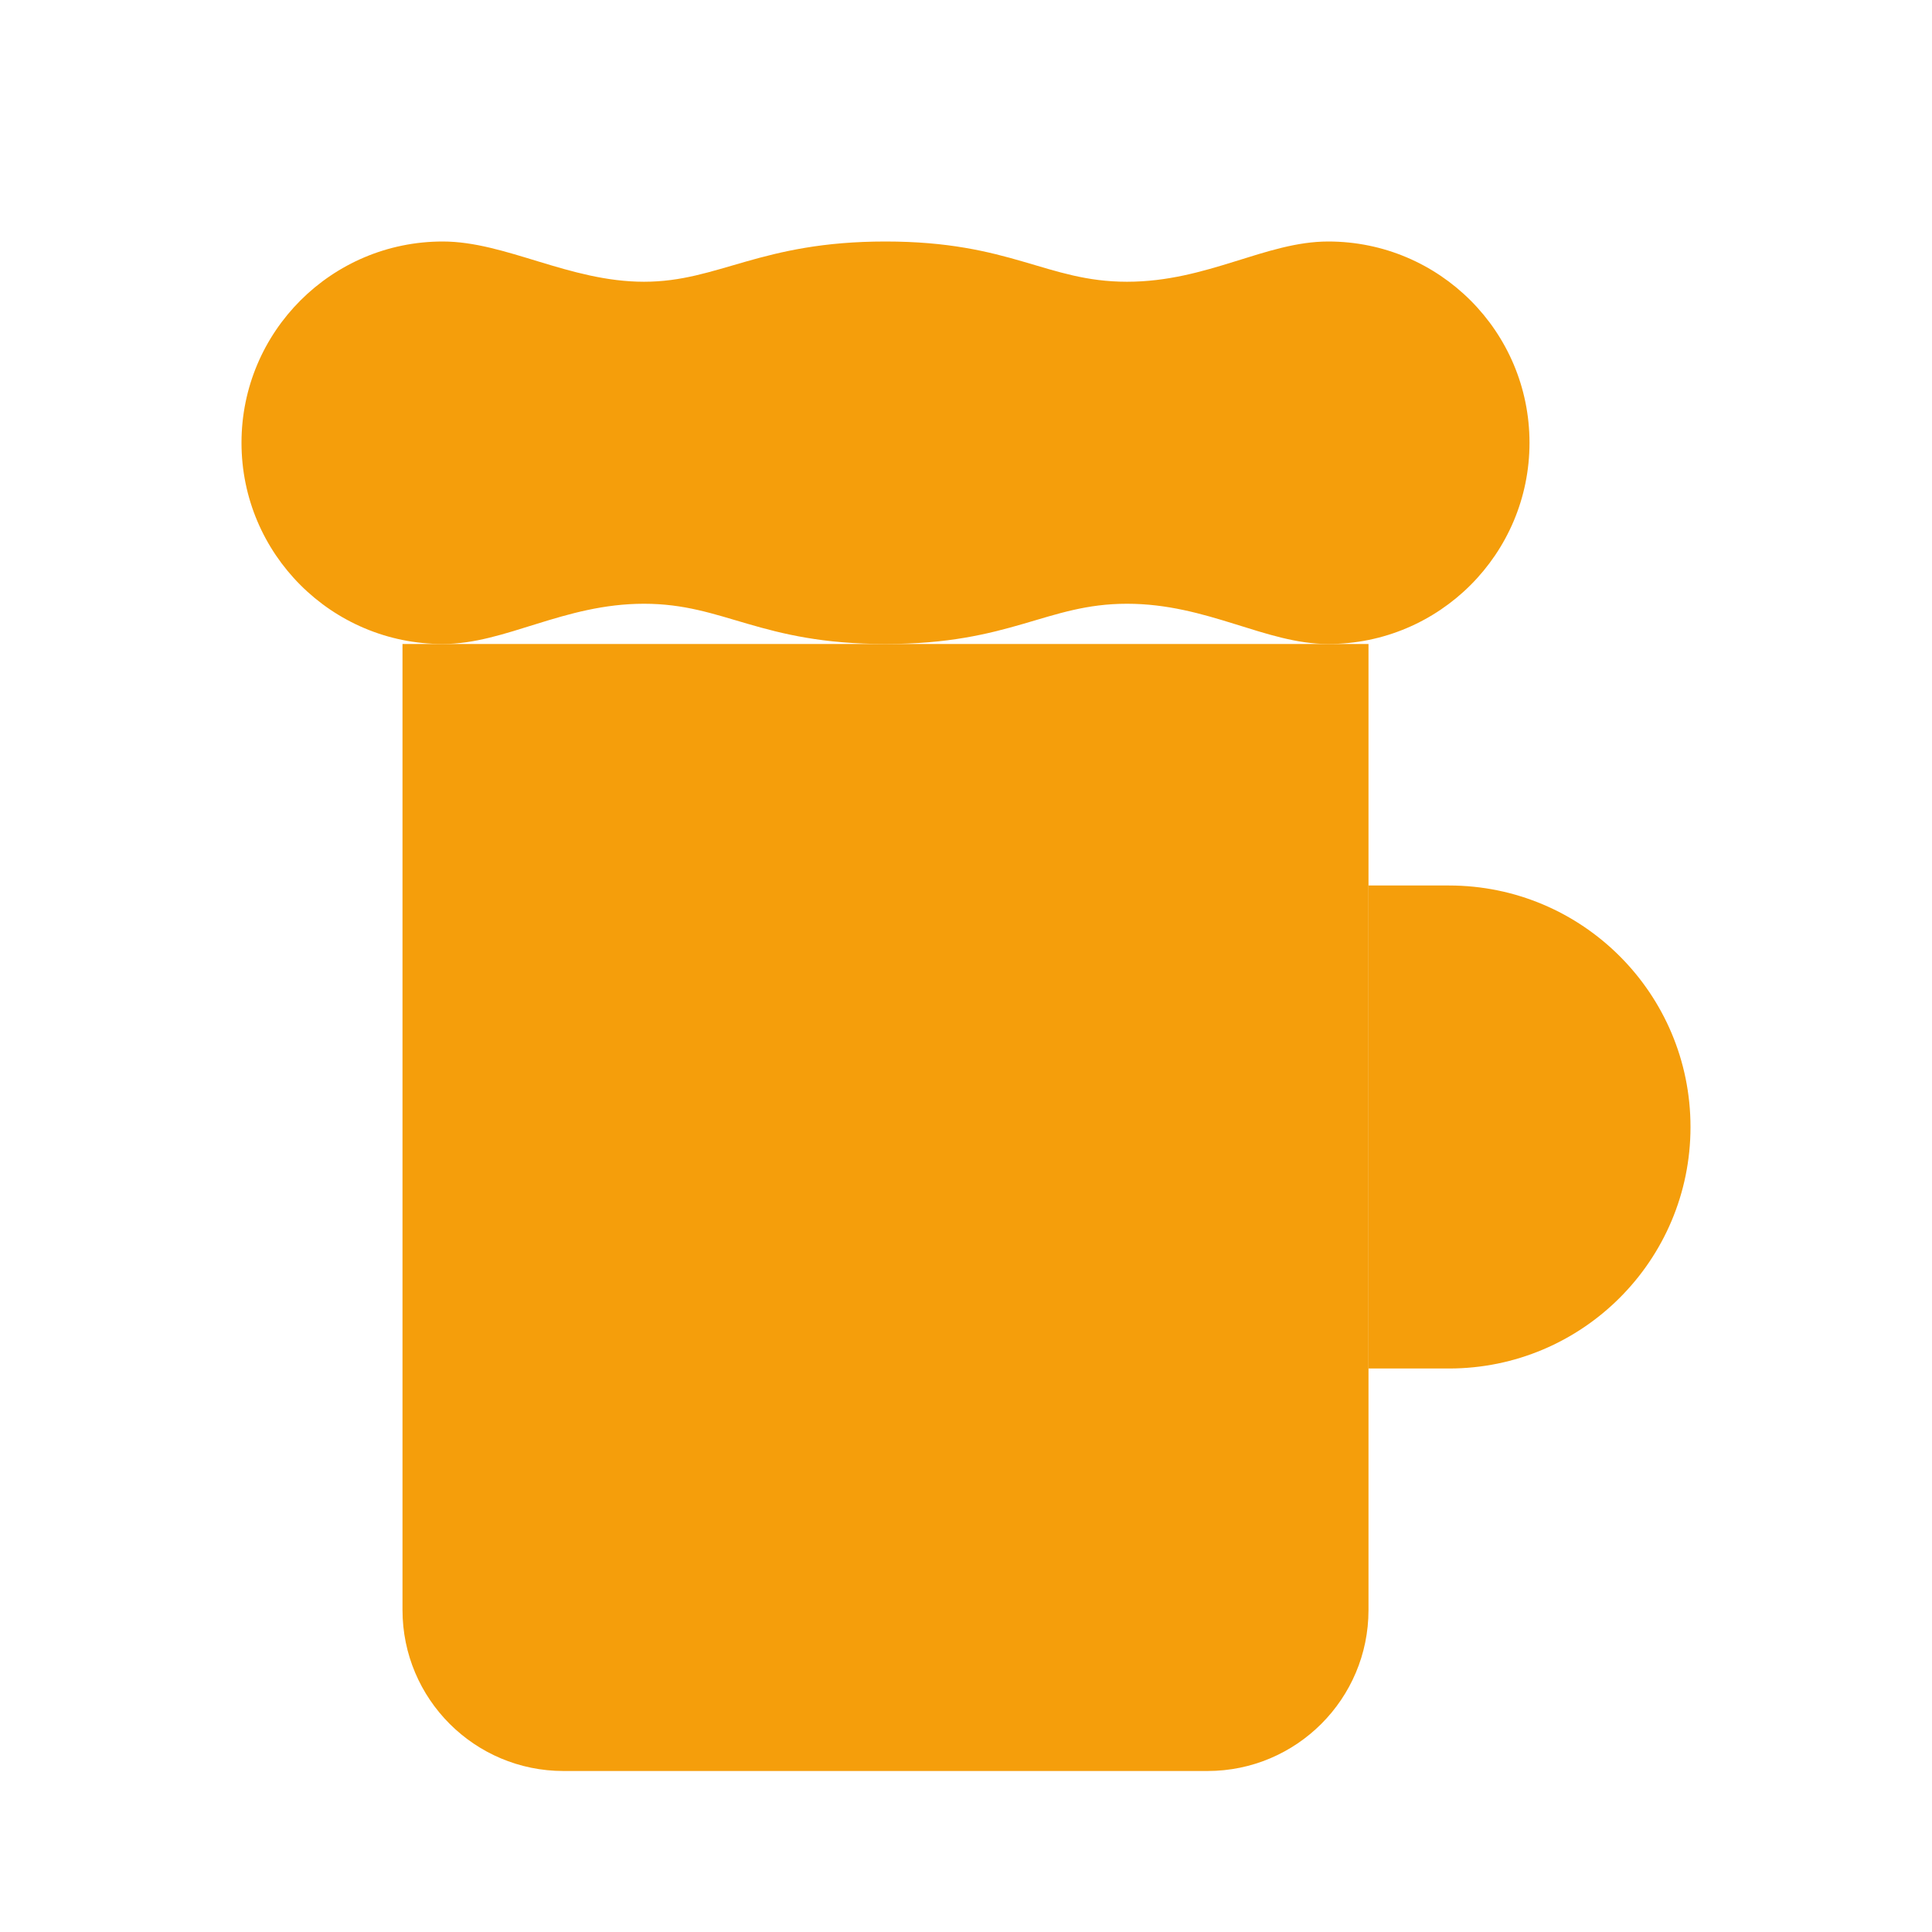
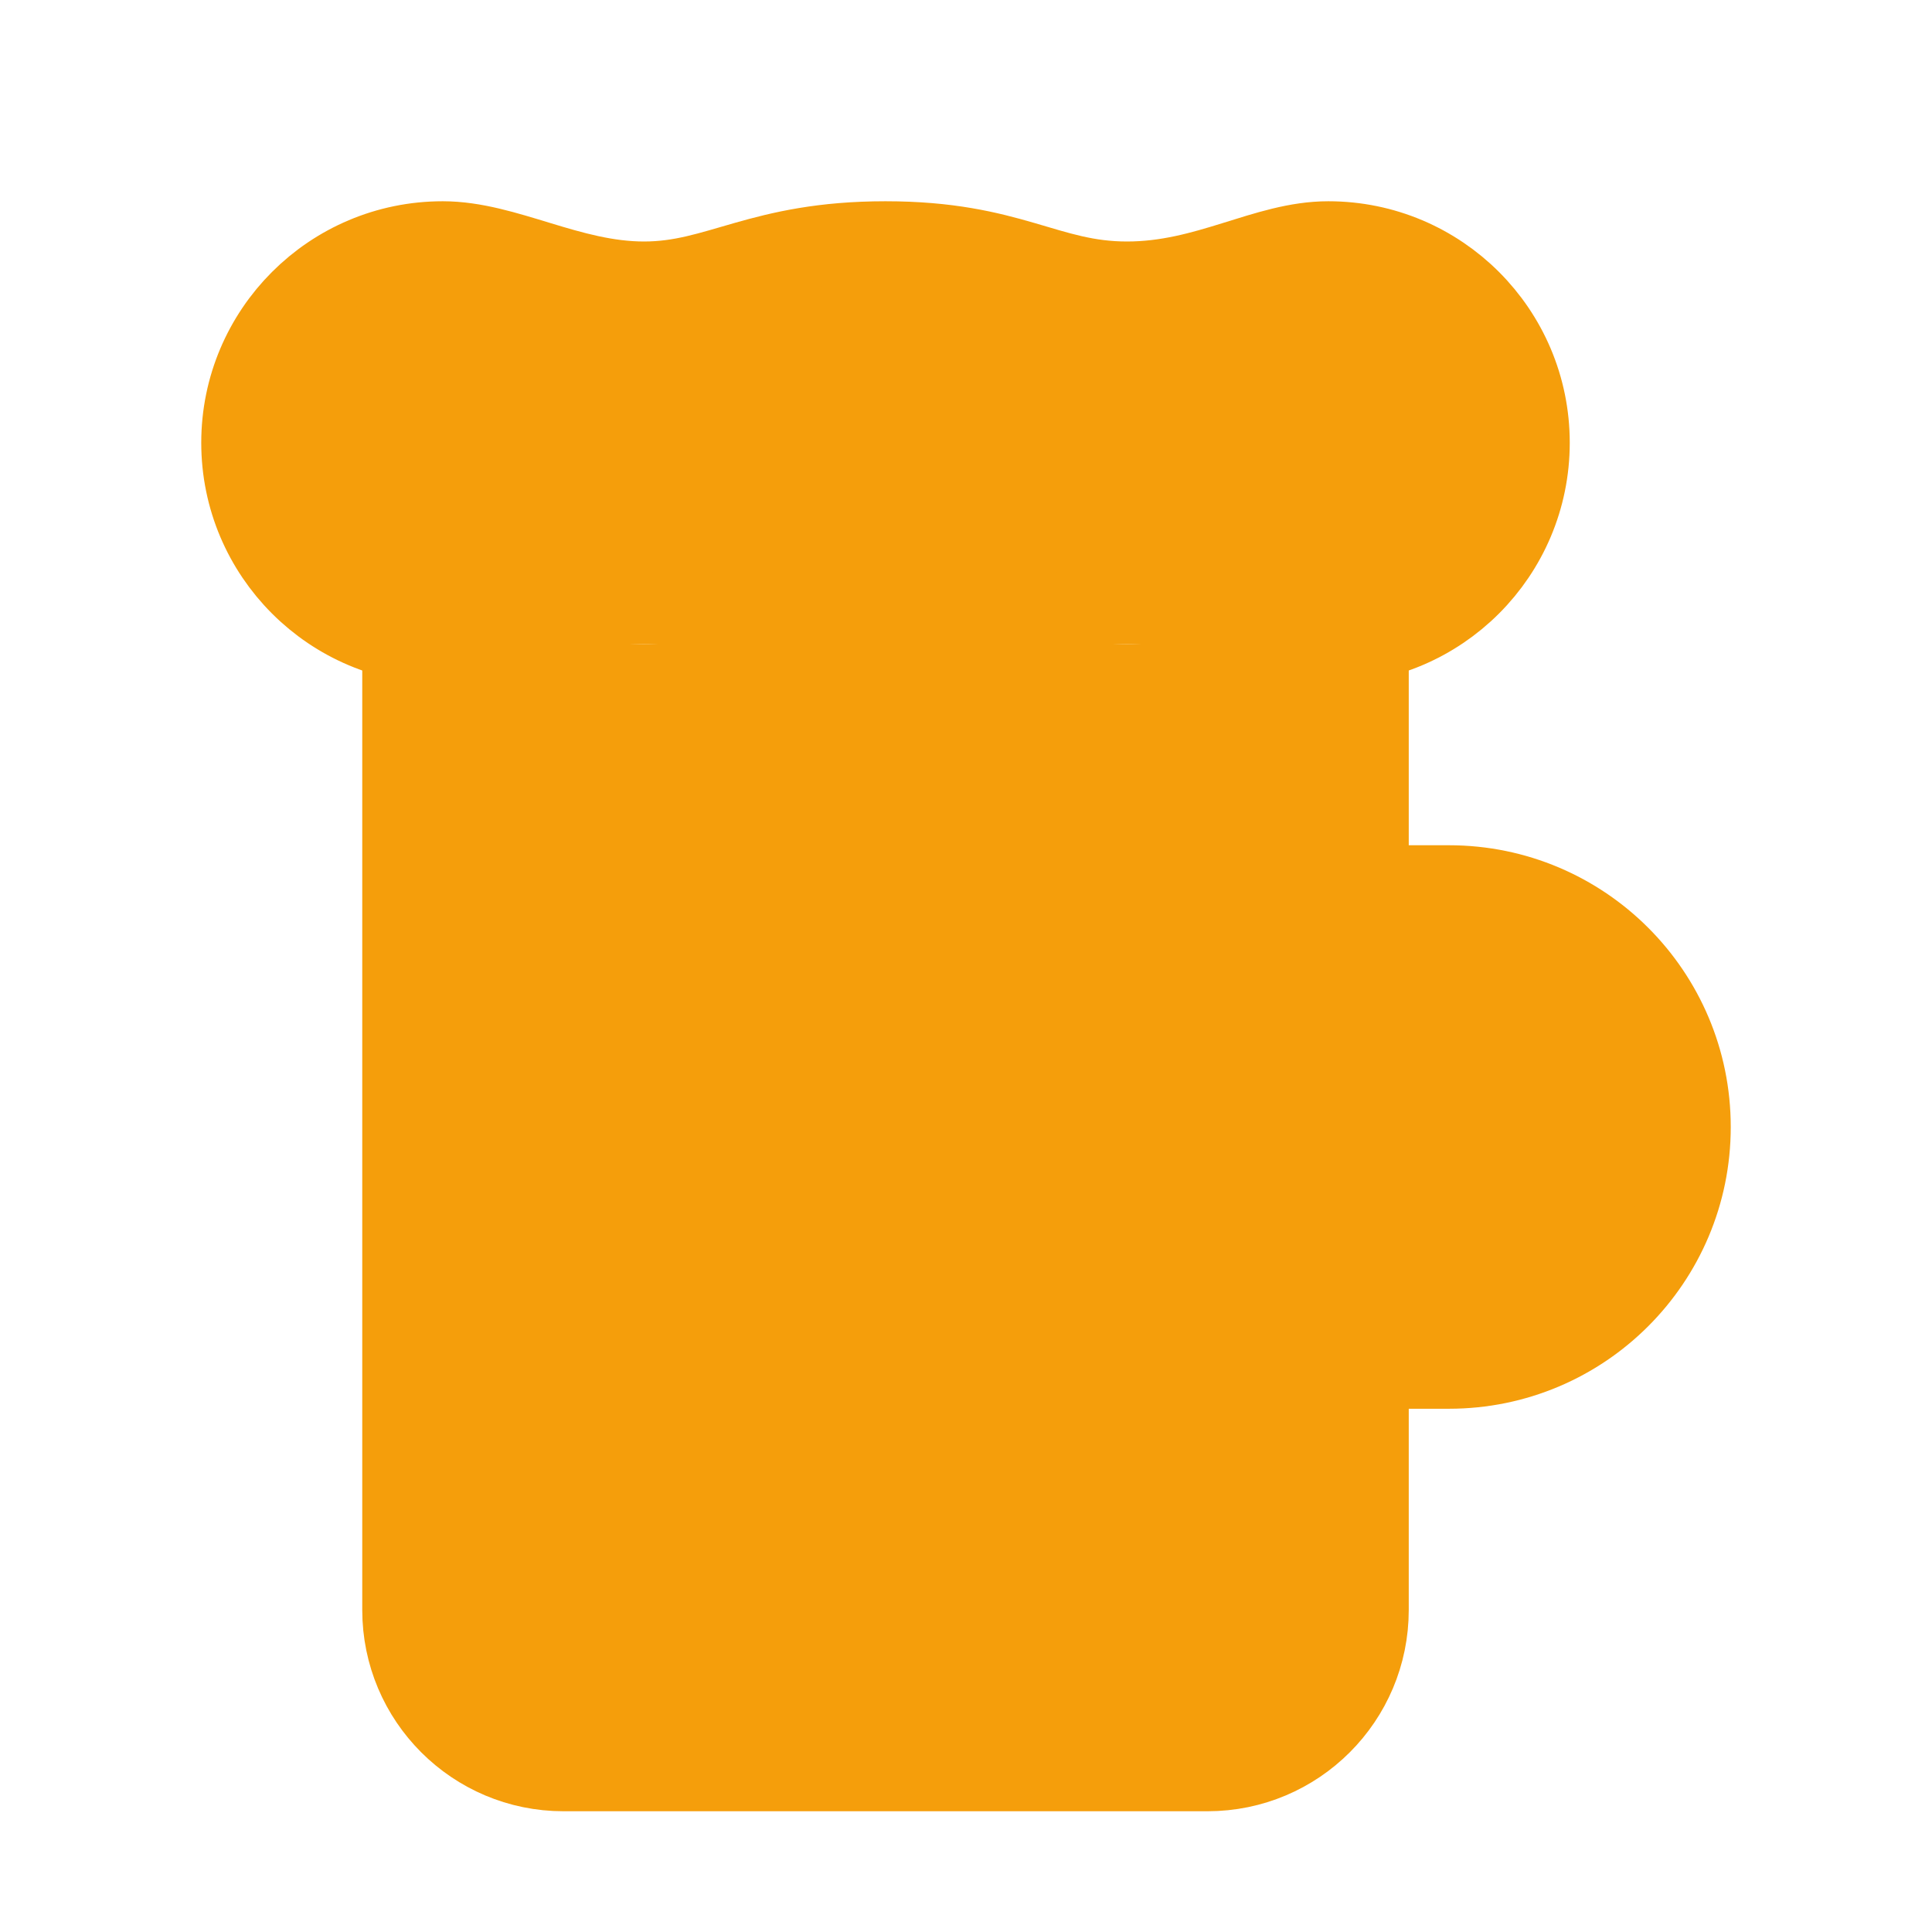
- <svg xmlns="http://www.w3.org/2000/svg" viewBox="0 0 24 24" fill="#f59e0b" stroke="none">
+ <svg xmlns="http://www.w3.org/2000/svg" viewBox="0 0 24 24" fill="#f59e0b" stroke="#f59e0b">
  <path d="M17 11h1a3 3 0 0 1 0 6h-1" />
  <path d="M9 12v6" />
  <path d="M13 12v6" />
  <path d="M14 7.5c-1 0-1.44.5-3 .5s-2-.5-3-.5-1.72.5-2.5.5a2.5 2.5 0 0 1 0-5c.78 0 1.57.5 2.5.5S9.44 3 11 3s2 .5 3 .5 1.72-.5 2.5-.5a2.5 2.5 0 0 1 0 5c-.78 0-1.5-.5-2.5-.5Z" />
  <path d="M5 8v12a2 2 0 0 0 2 2h8a2 2 0 0 0 2-2V8" />
</svg>
